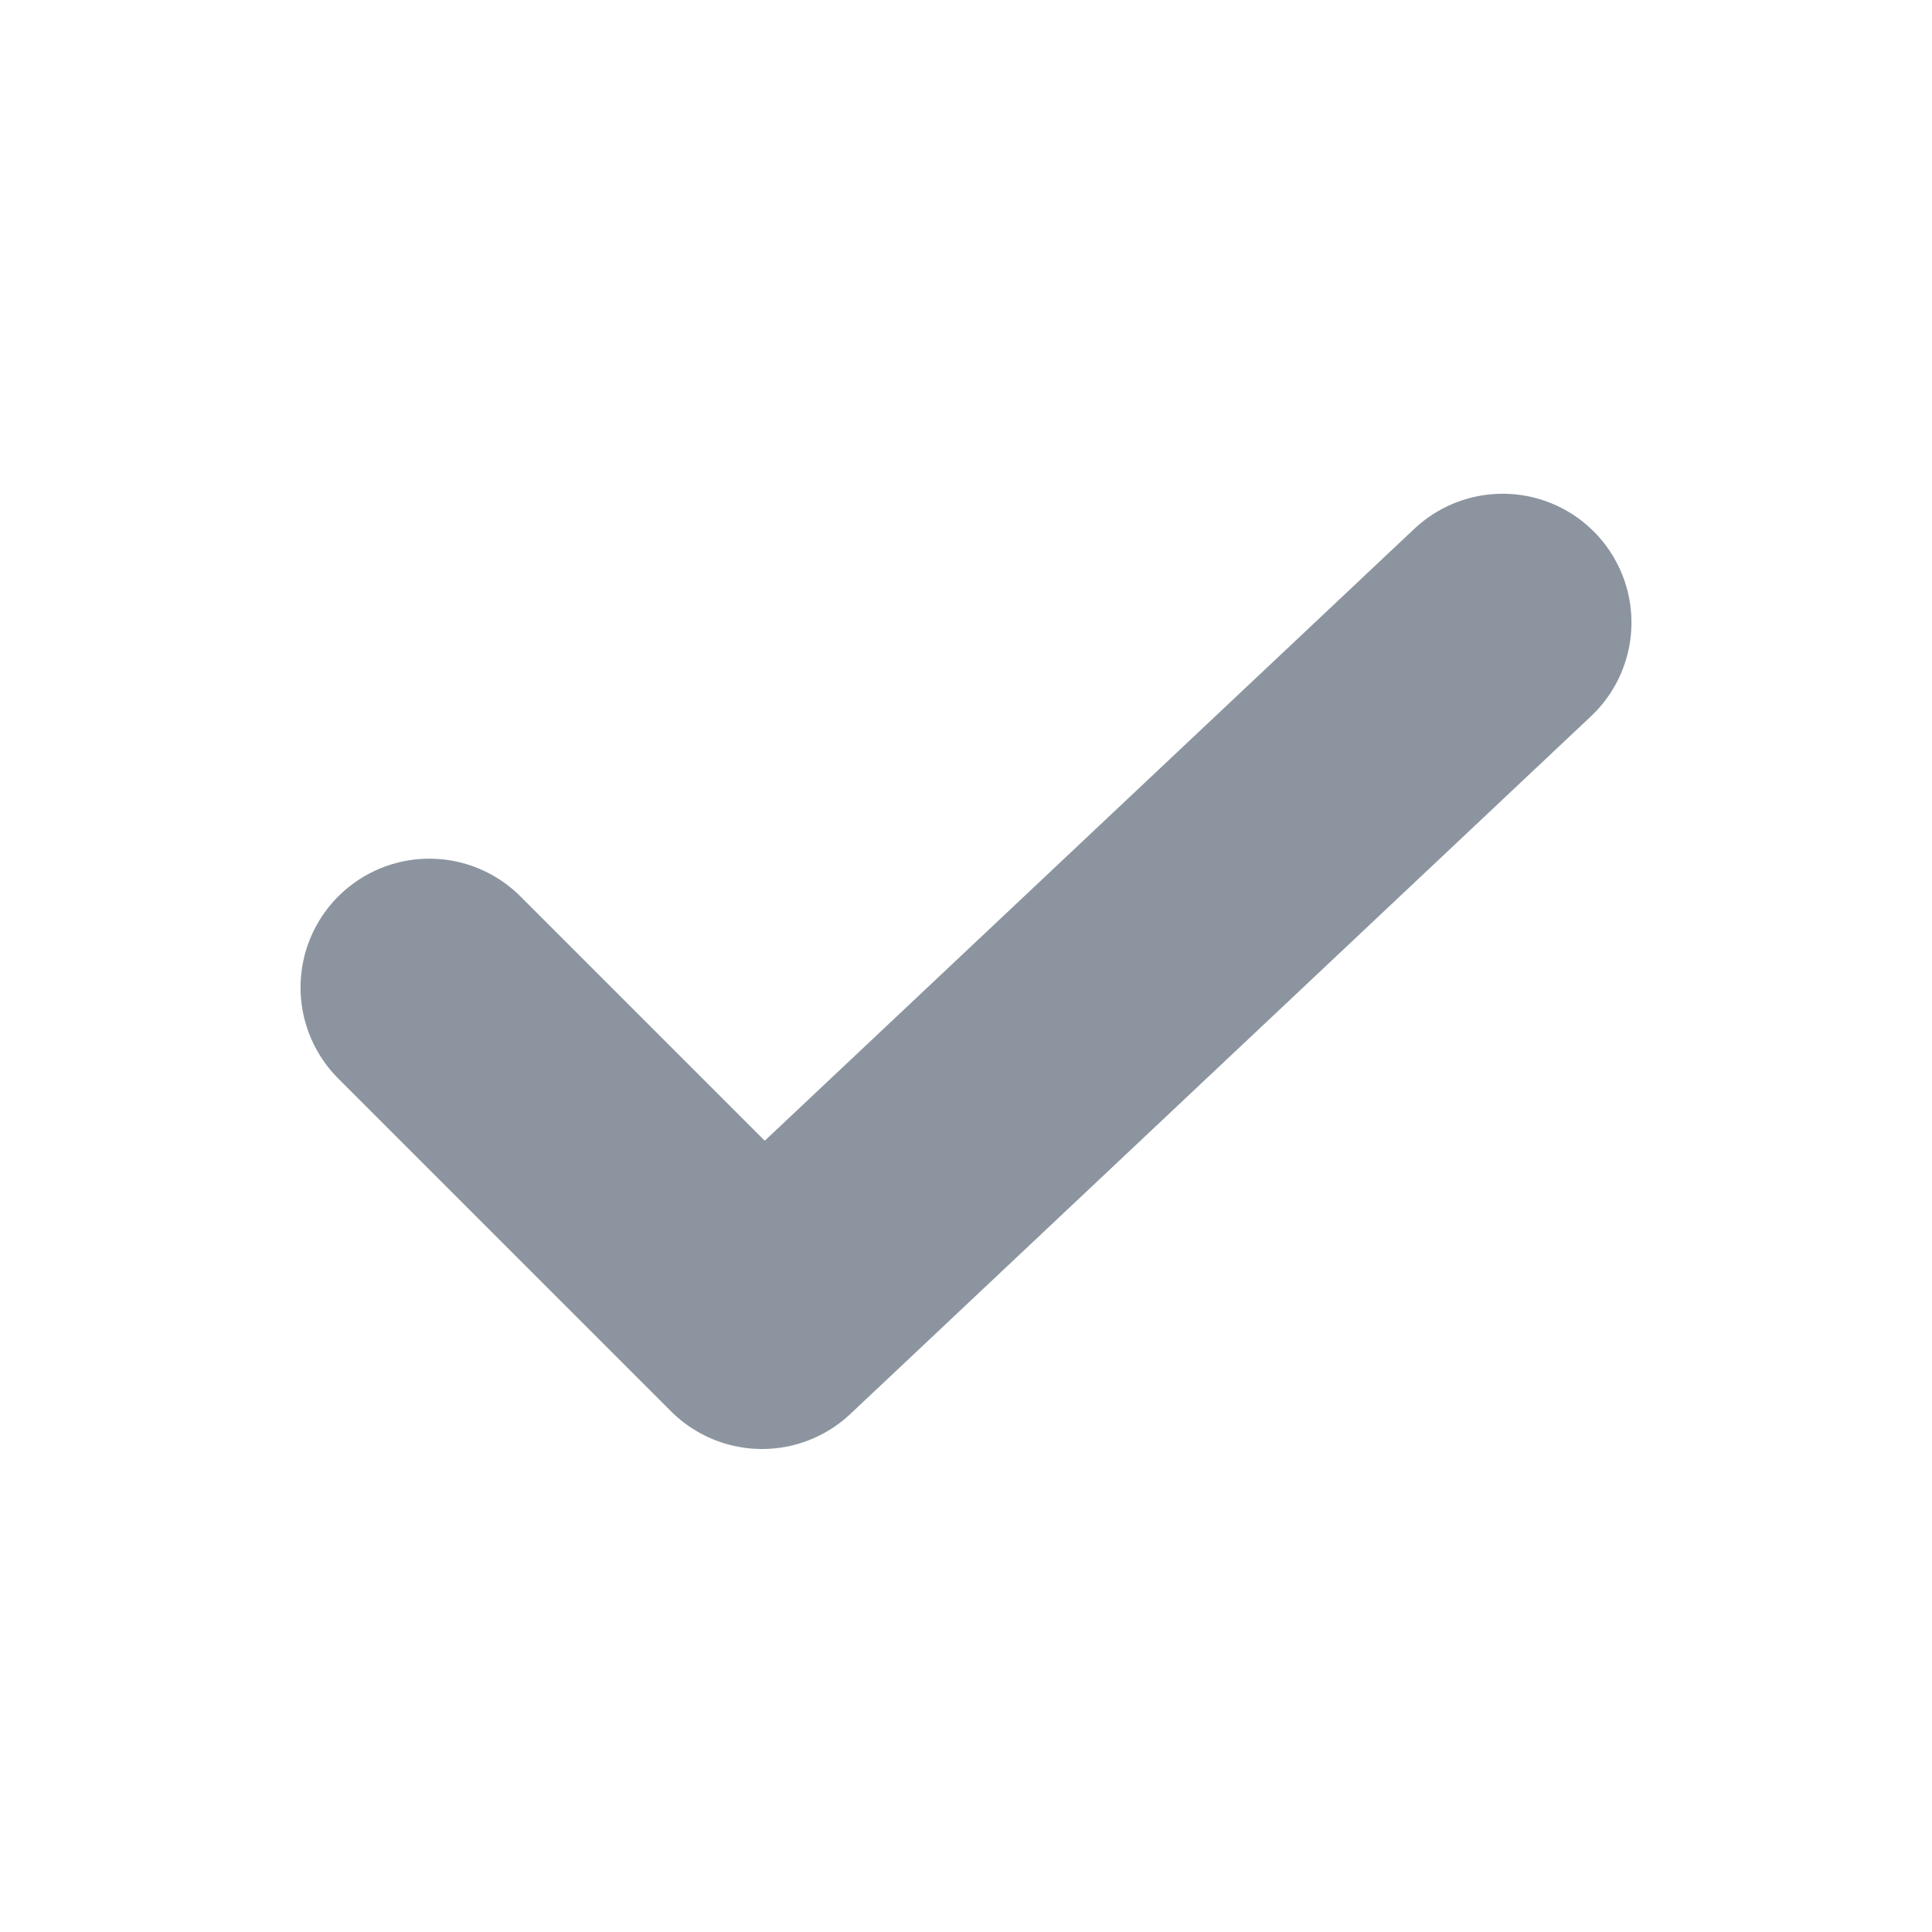
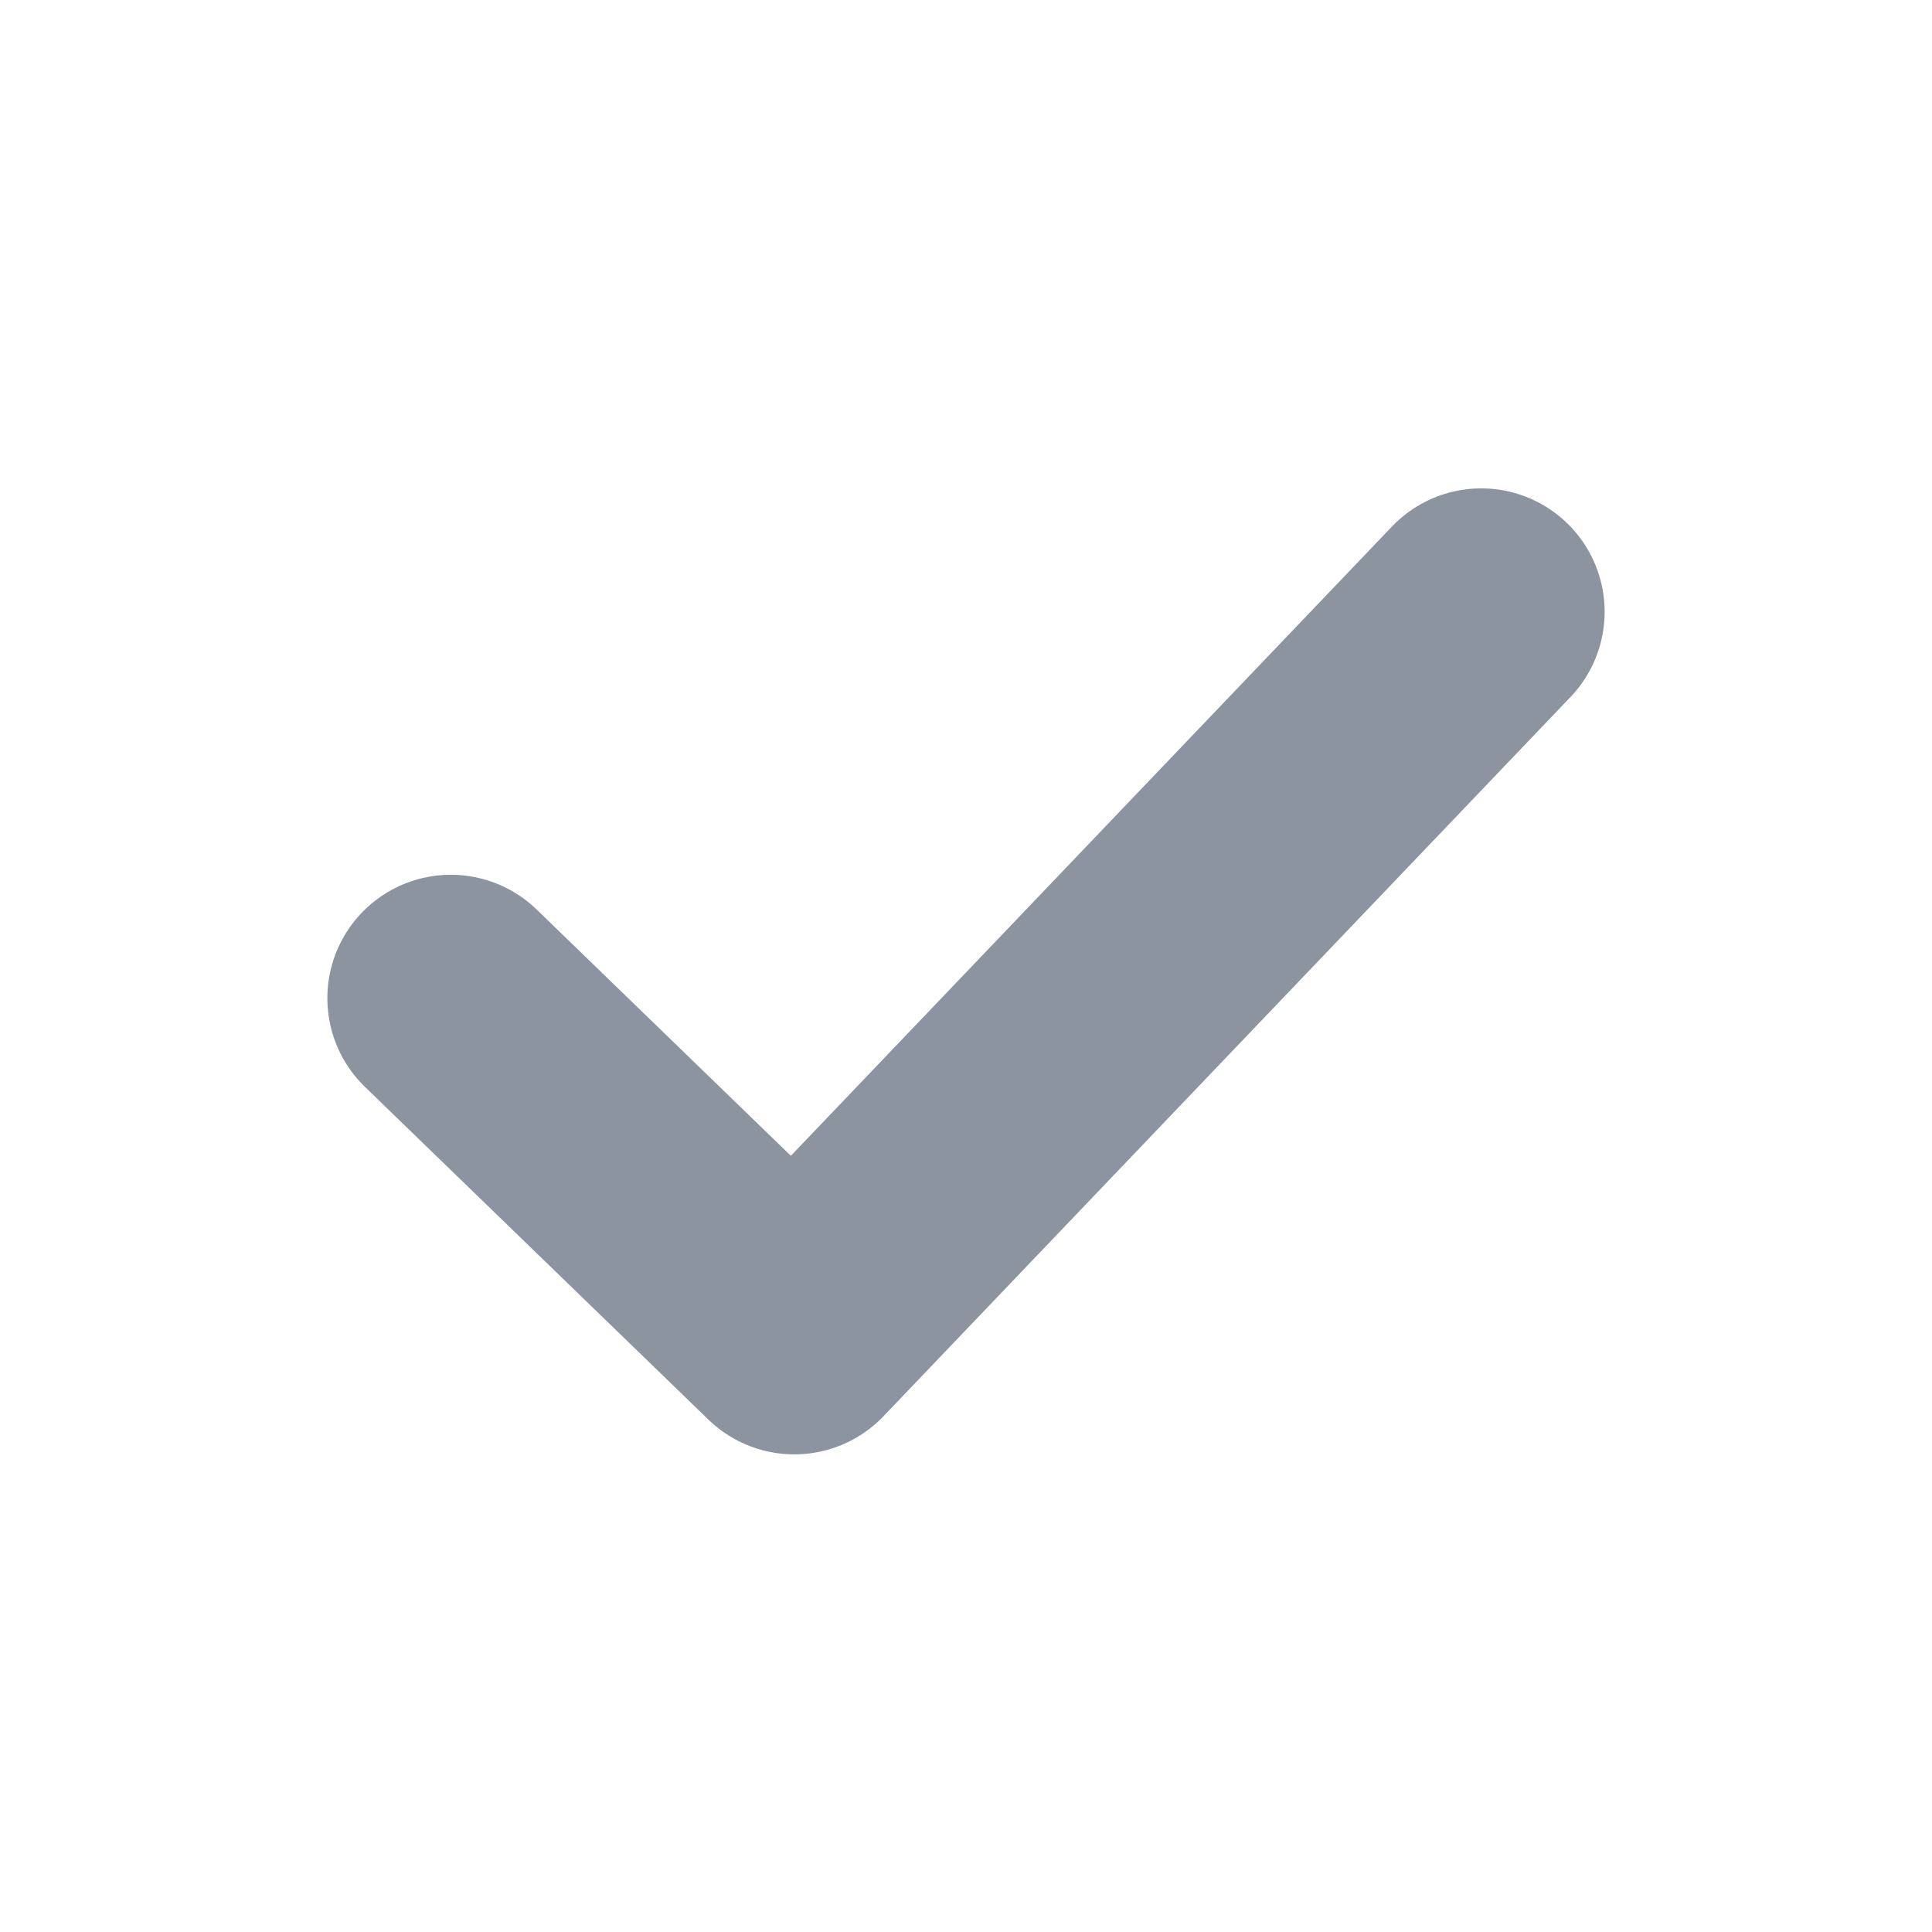
- <svg xmlns="http://www.w3.org/2000/svg" width="18" height="18" viewBox="0 0 18 18">
-   <path fill="none" stroke="#8c959f" stroke-width="2.4" stroke-linecap="round" stroke-linejoin="round" d="M4 9.2l3.1 3.1L14 5.8" />
+ <svg xmlns="http://www.w3.org/2000/svg" width="18" height="18" viewBox="0 0 18 18" fill="none" preserveAspectRatio="xMidYMid meet">
+   <path d="M4.2 9.3 7.4 12.4 13.8 5.7" stroke="#8c959f" stroke-width="2.3" stroke-linecap="round" stroke-linejoin="round" />
</svg>
